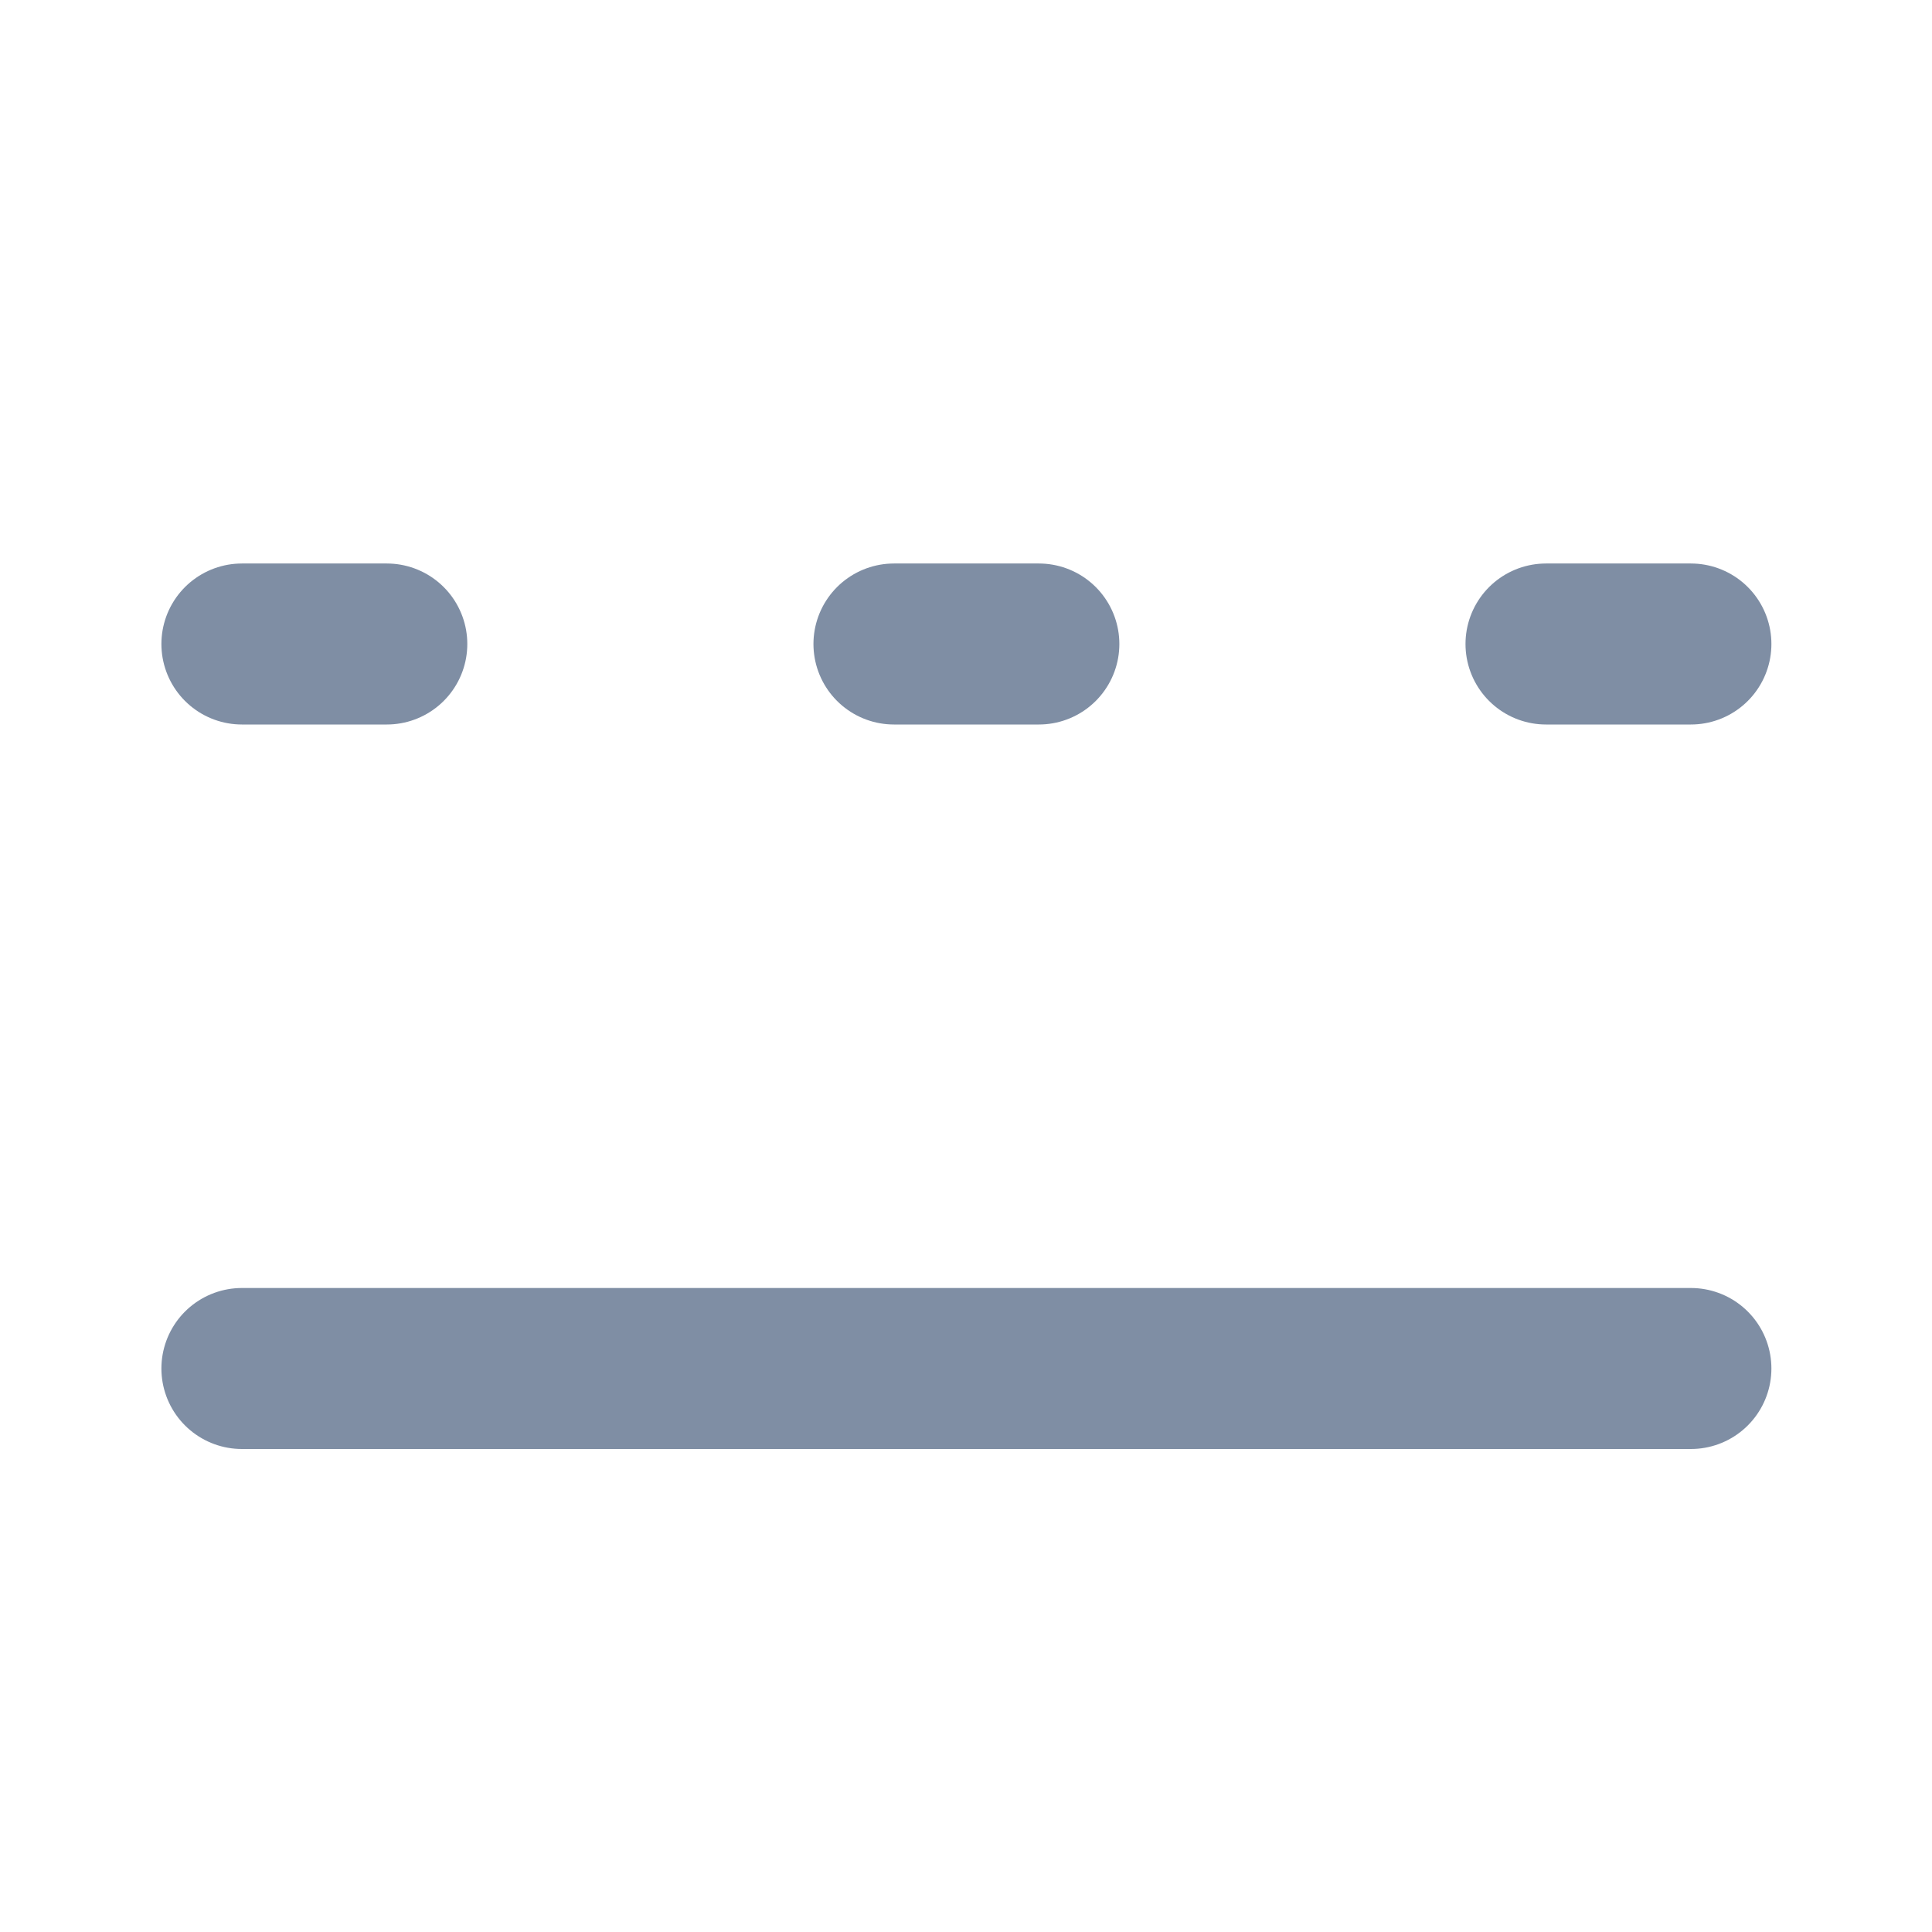
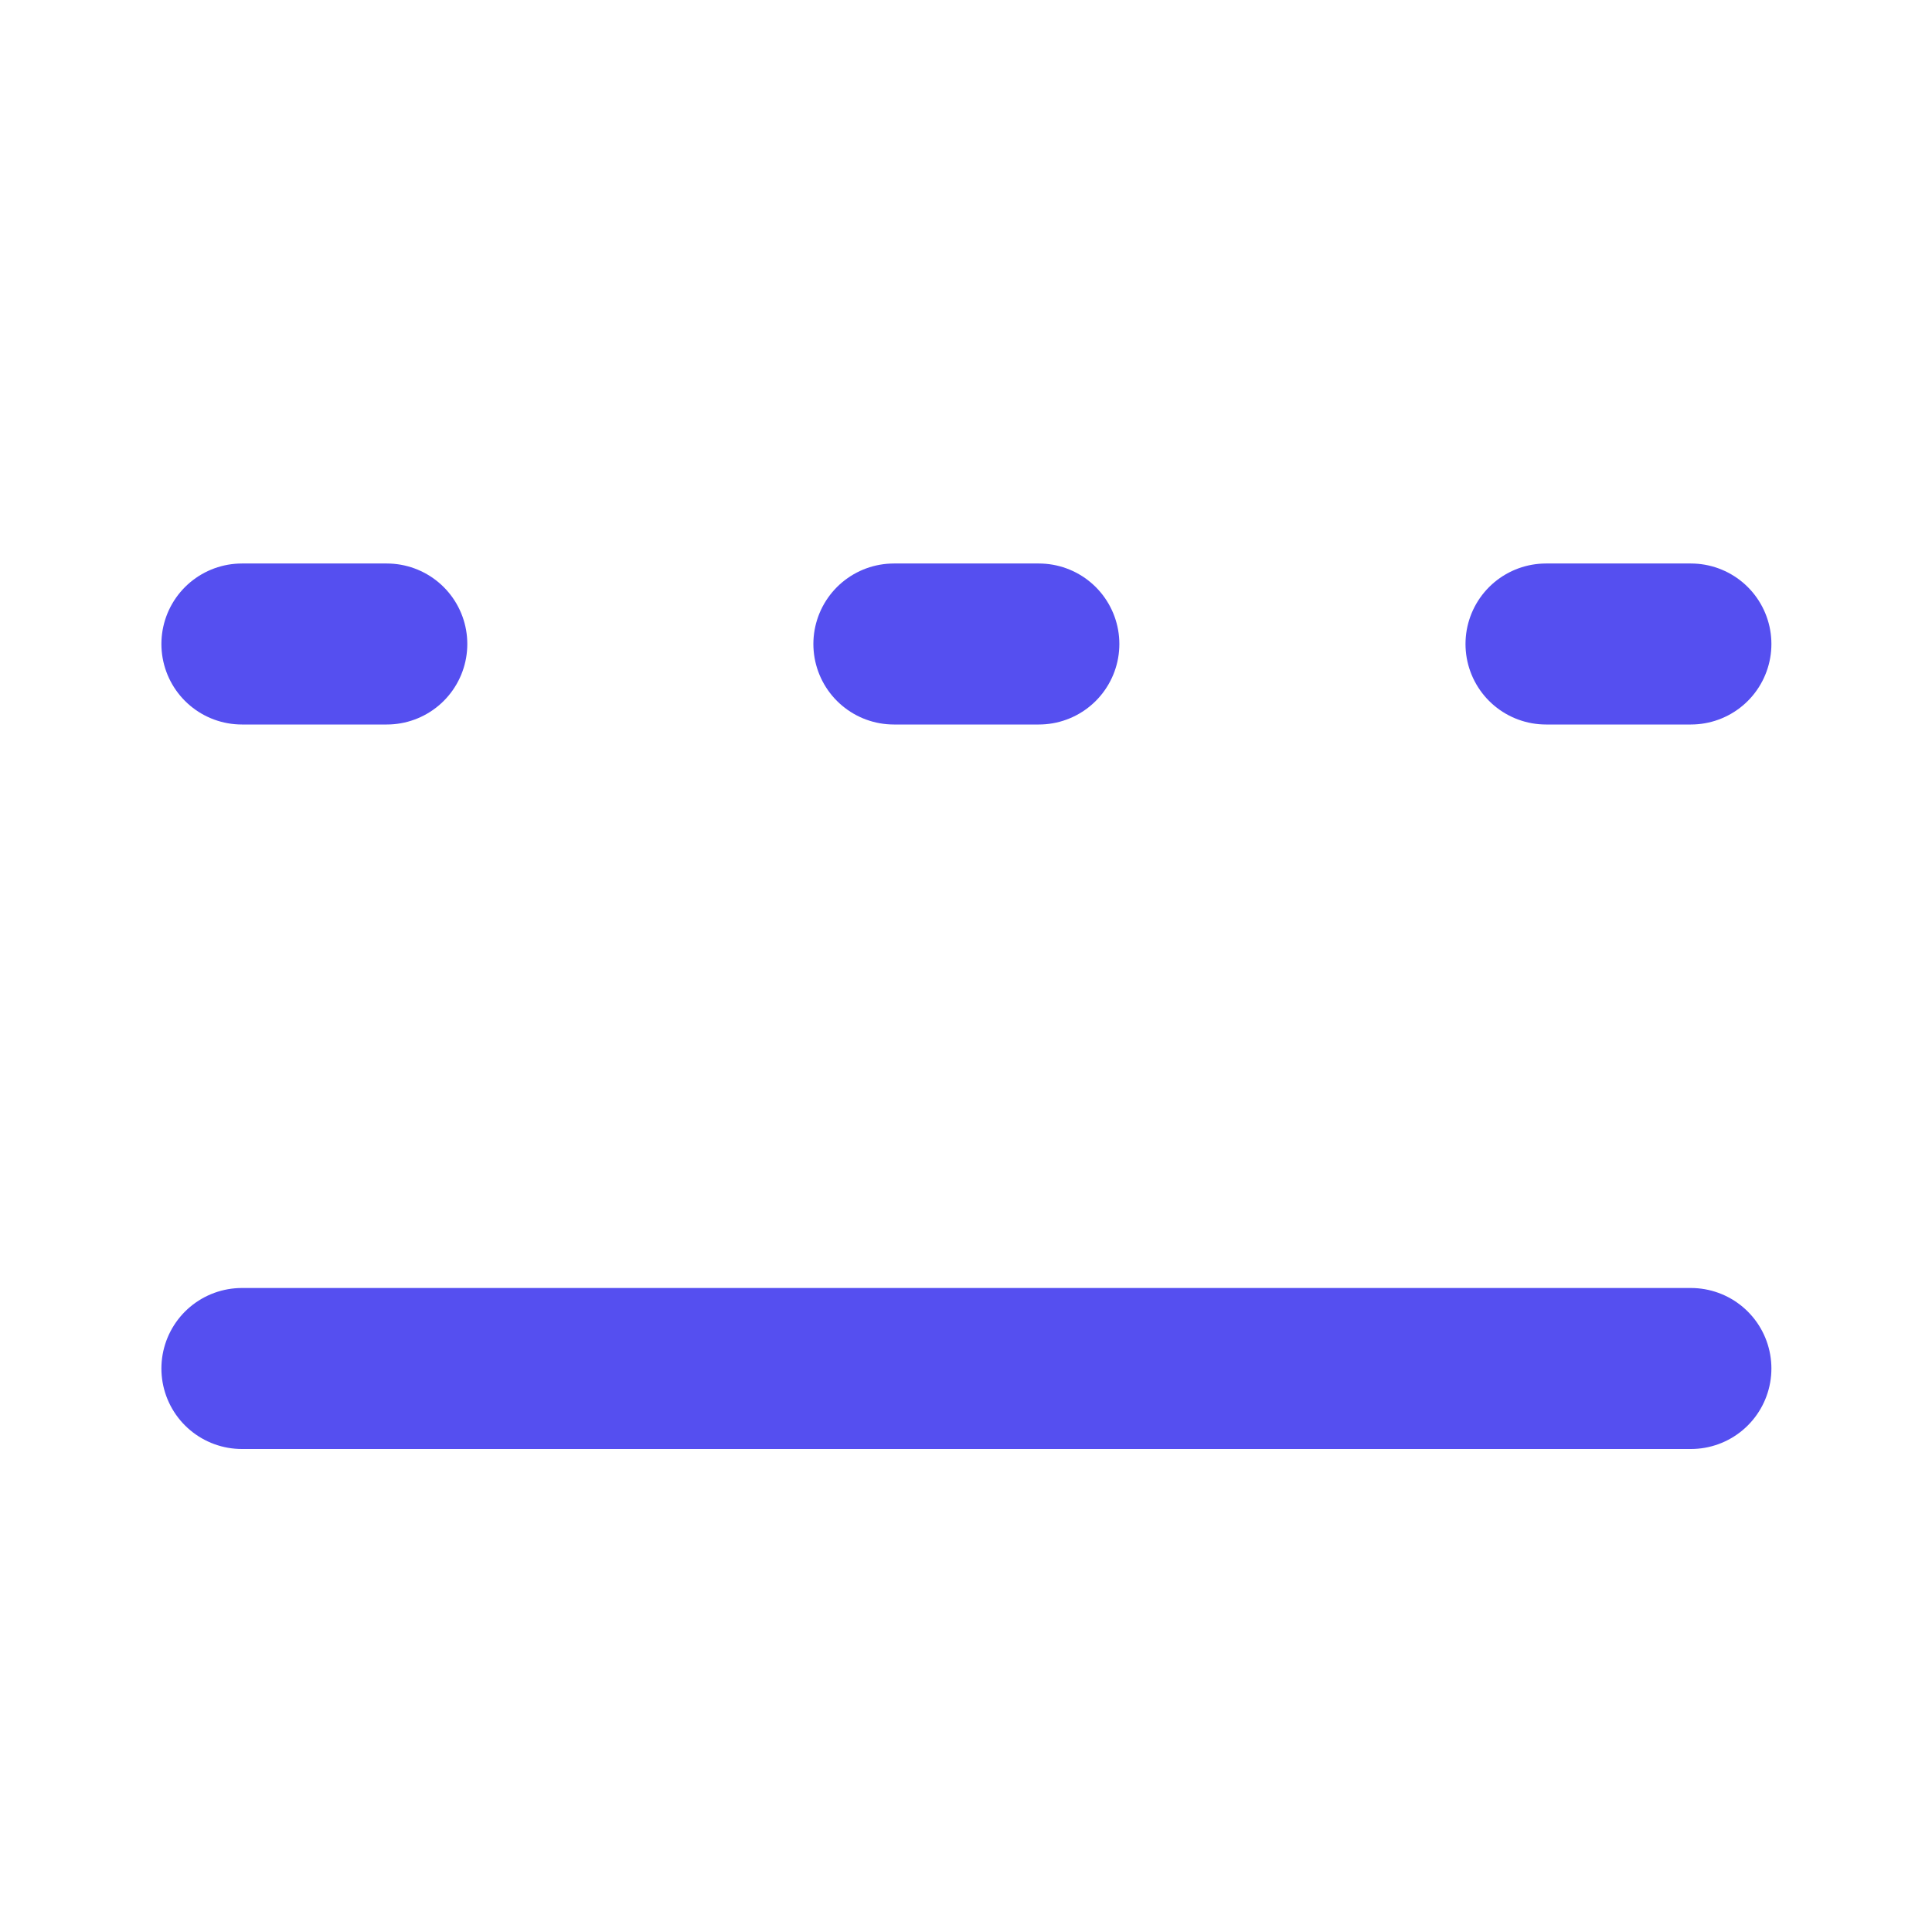
<svg xmlns="http://www.w3.org/2000/svg" width="24" height="24" viewBox="0 0 24 24" fill="none">
-   <path d="M3.005 8L4.805 8" stroke="#7F8EA4" stroke-width="2" stroke-linecap="round" stroke-linejoin="round" />
-   <path d="M11.105 8L12.905 8" stroke="#7F8EA4" stroke-width="2" stroke-linecap="round" stroke-linejoin="round" />
-   <path d="M19.205 8L21.005 8" stroke="#7F8EA4" stroke-width="2" stroke-linecap="round" stroke-linejoin="round" />
-   <path d="M3.005 17L21.005 17" stroke="#7F8EA4" stroke-width="2" stroke-linecap="round" stroke-linejoin="round" />
+   <path d="M3.005 8L4.805 8" stroke="#554FF0" stroke-width="2" stroke-linecap="round" stroke-linejoin="round" />
+   <path d="M11.104 8L12.905 8" stroke="#554FF0" stroke-width="2" stroke-linecap="round" stroke-linejoin="round" />
+   <path d="M19.205 8L21.005 8" stroke="#554FF0" stroke-width="2" stroke-linecap="round" stroke-linejoin="round" />
+   <path d="M3.005 17L21.005 17" stroke="#554FF0" stroke-width="2" stroke-linecap="round" stroke-linejoin="round" />
</svg>
